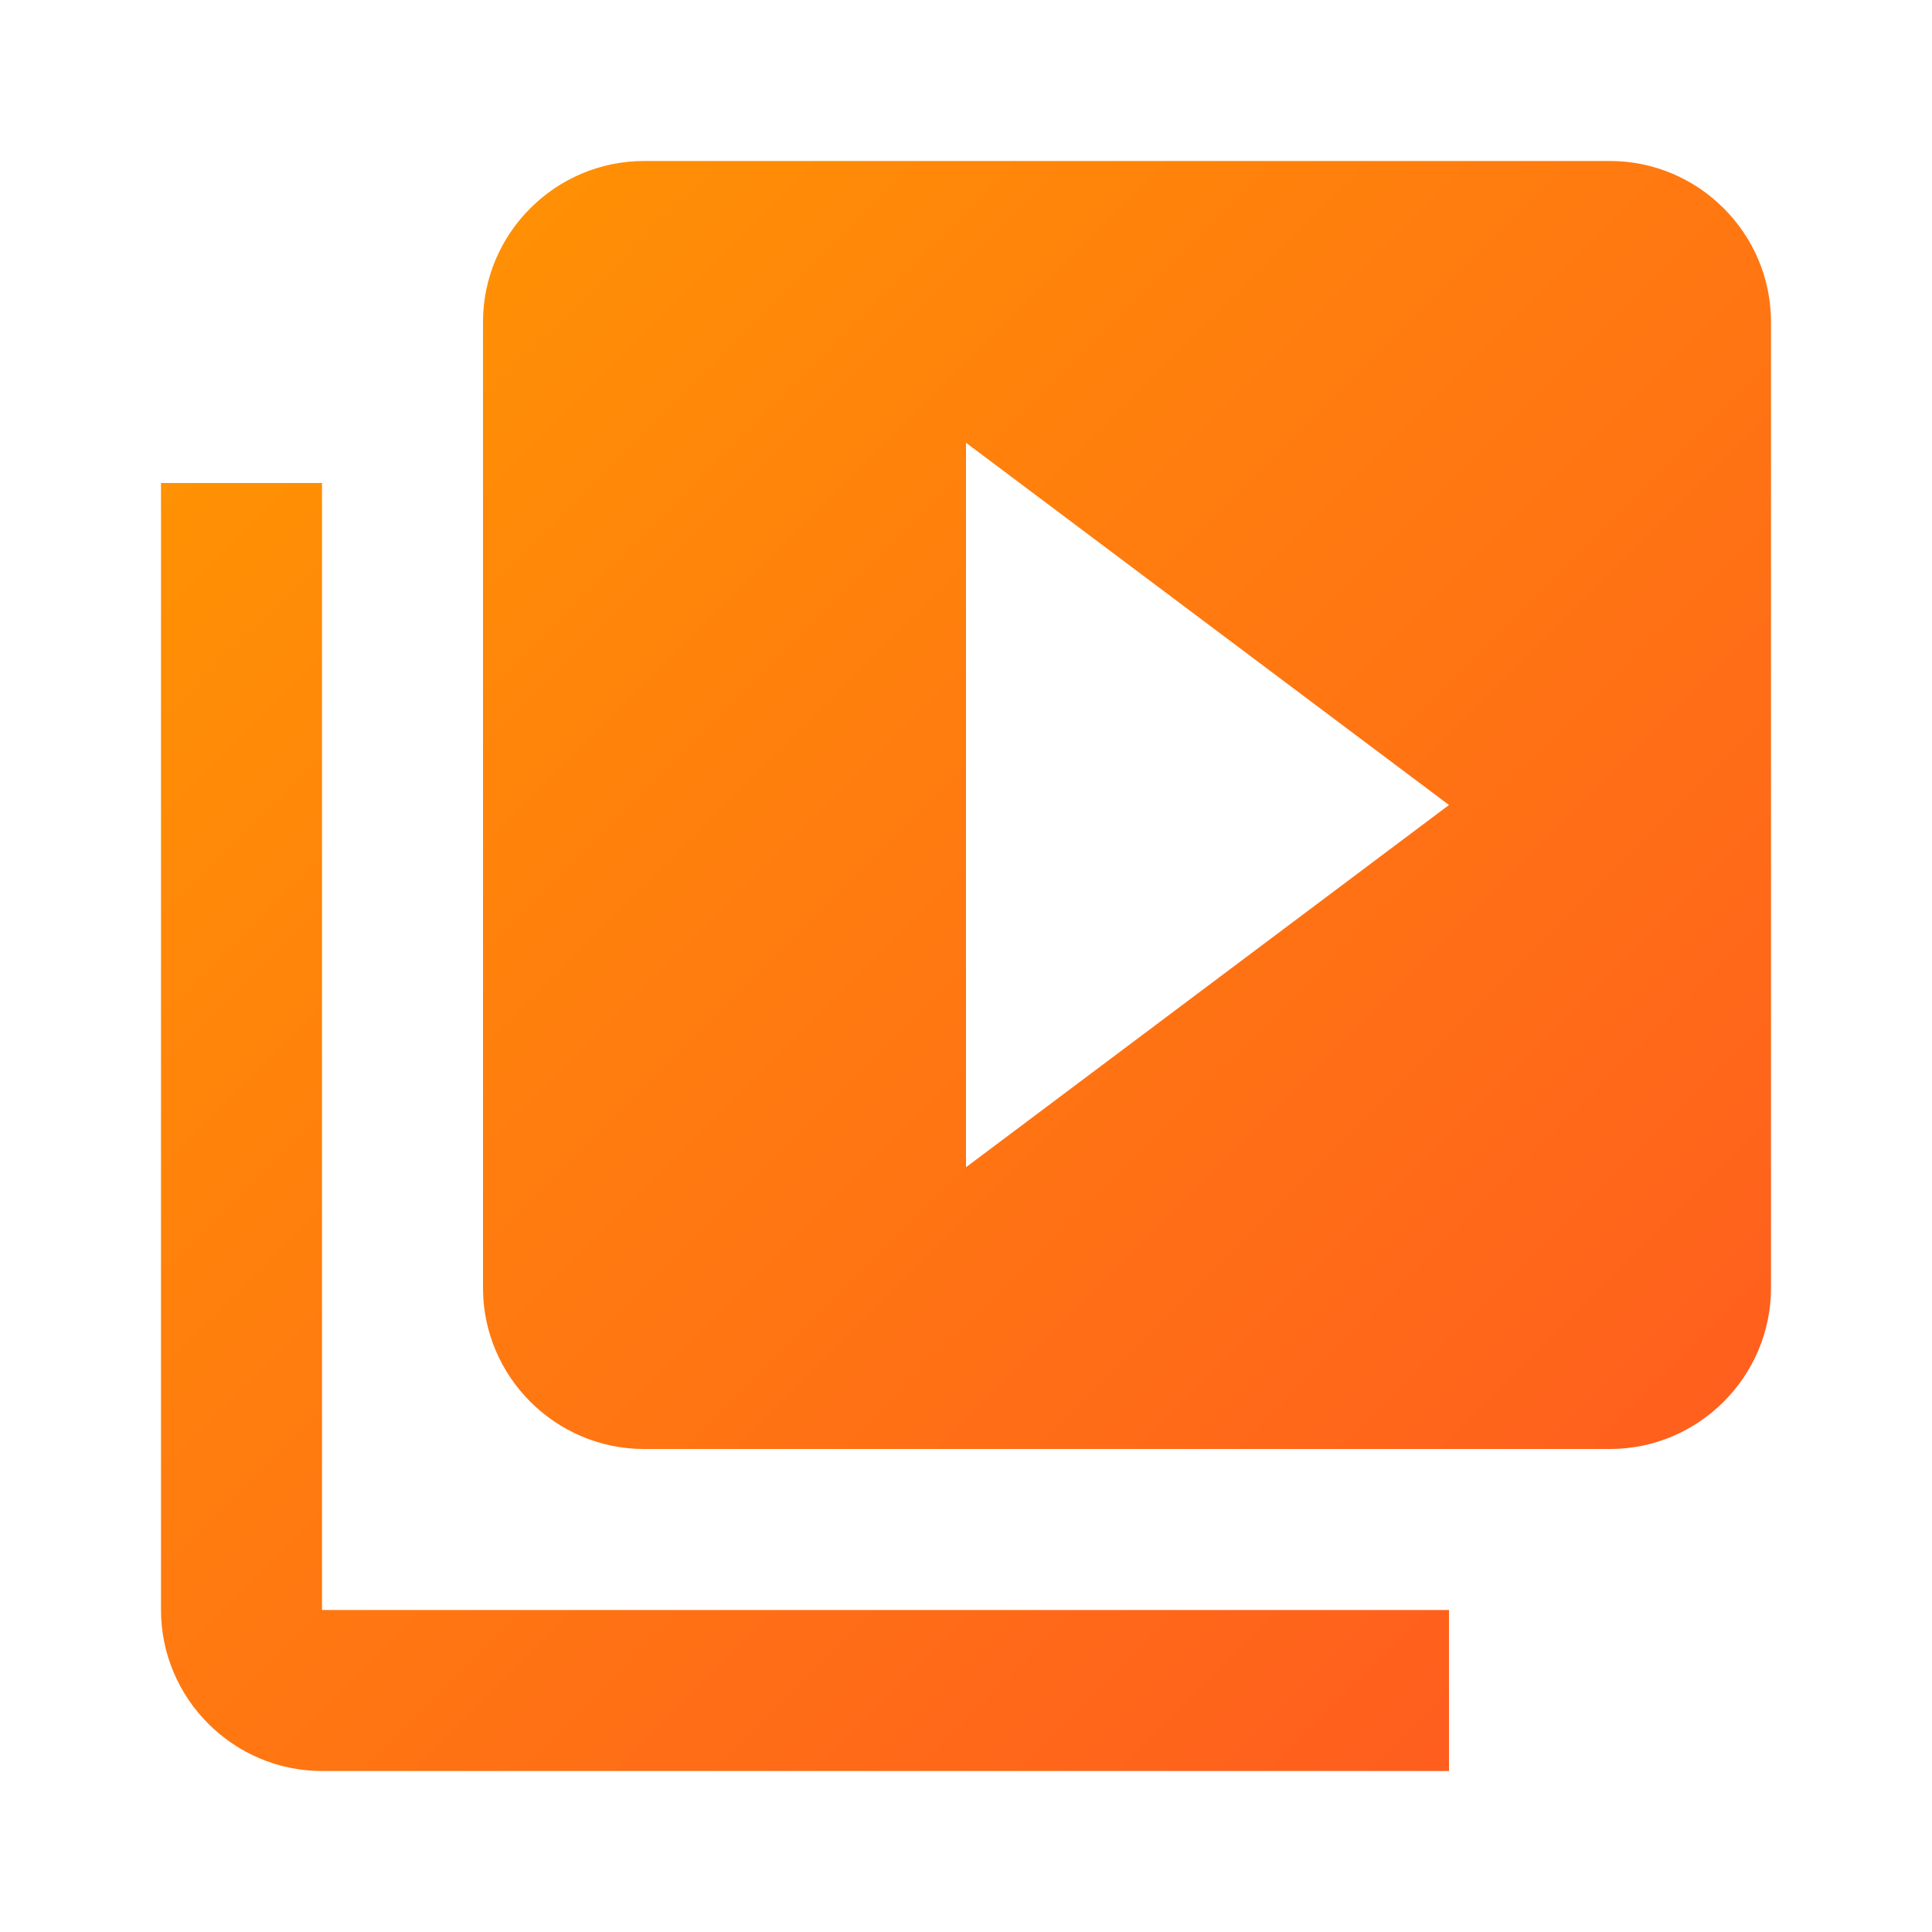
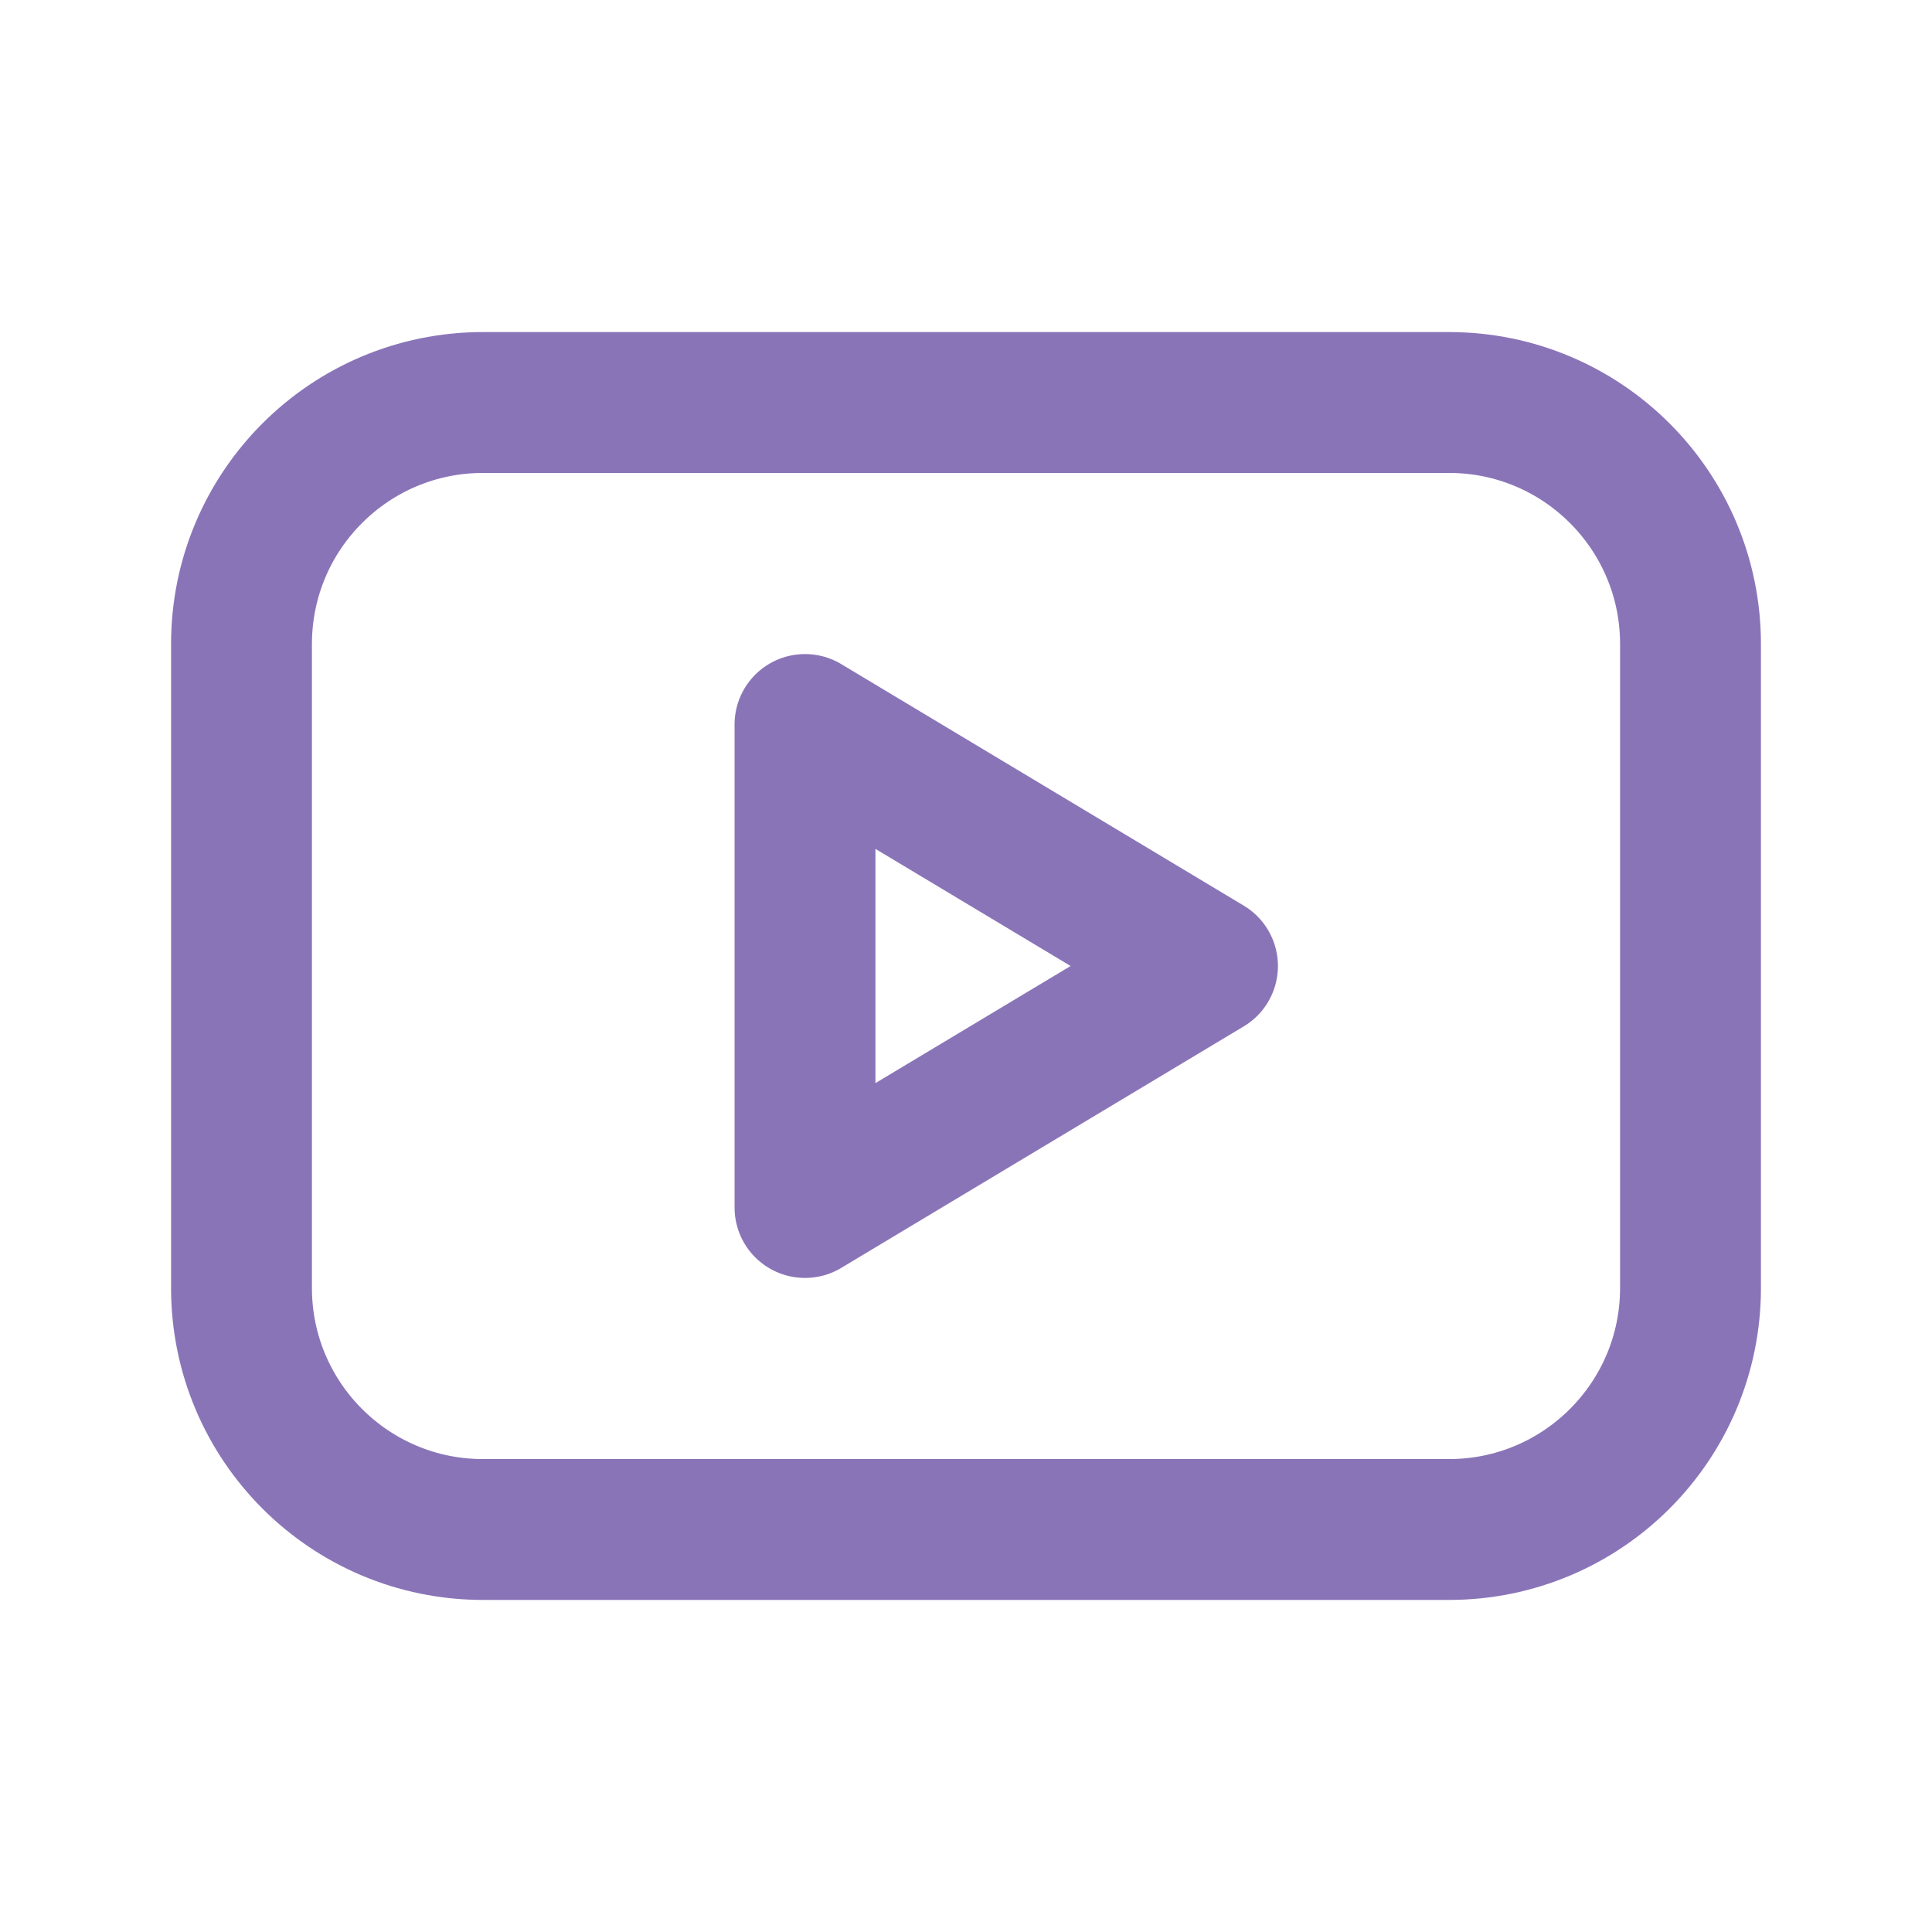
- <svg xmlns="http://www.w3.org/2000/svg" viewBox="0 0 24 24">
-   <defs>
-     <linearGradient id="videoGrad" x1="0%" y1="0%" x2="100%" y2="100%">
-       <stop offset="0%" style="stop-color:#FF9800" />
-       <stop offset="100%" style="stop-color:#FF5722" />
-     </linearGradient>
-   </defs>
-   <path fill="url(#videoGrad)" d="M4 6H2v14c0 1.1.9 2 2 2h14v-2H4V6zm16-4H8c-1.1 0-2 .9-2 2v12c0 1.1.9 2 2 2h12c1.1 0 2-.9 2-2V4c0-1.1-.9-2-2-2zm-8 12.5v-9l6 4.5-6 4.5z" />
+ <svg xmlns="http://www.w3.org/2000/svg" viewBox="0 0 24 24" fill="none" stroke="#8a74b8" stroke-width="1.75" stroke-linecap="round" stroke-linejoin="round">
+   <rect x="3" y="5" width="18" height="14" rx="3" />
+   <path d="m10 9 5 3-5 3Z" />
</svg>
